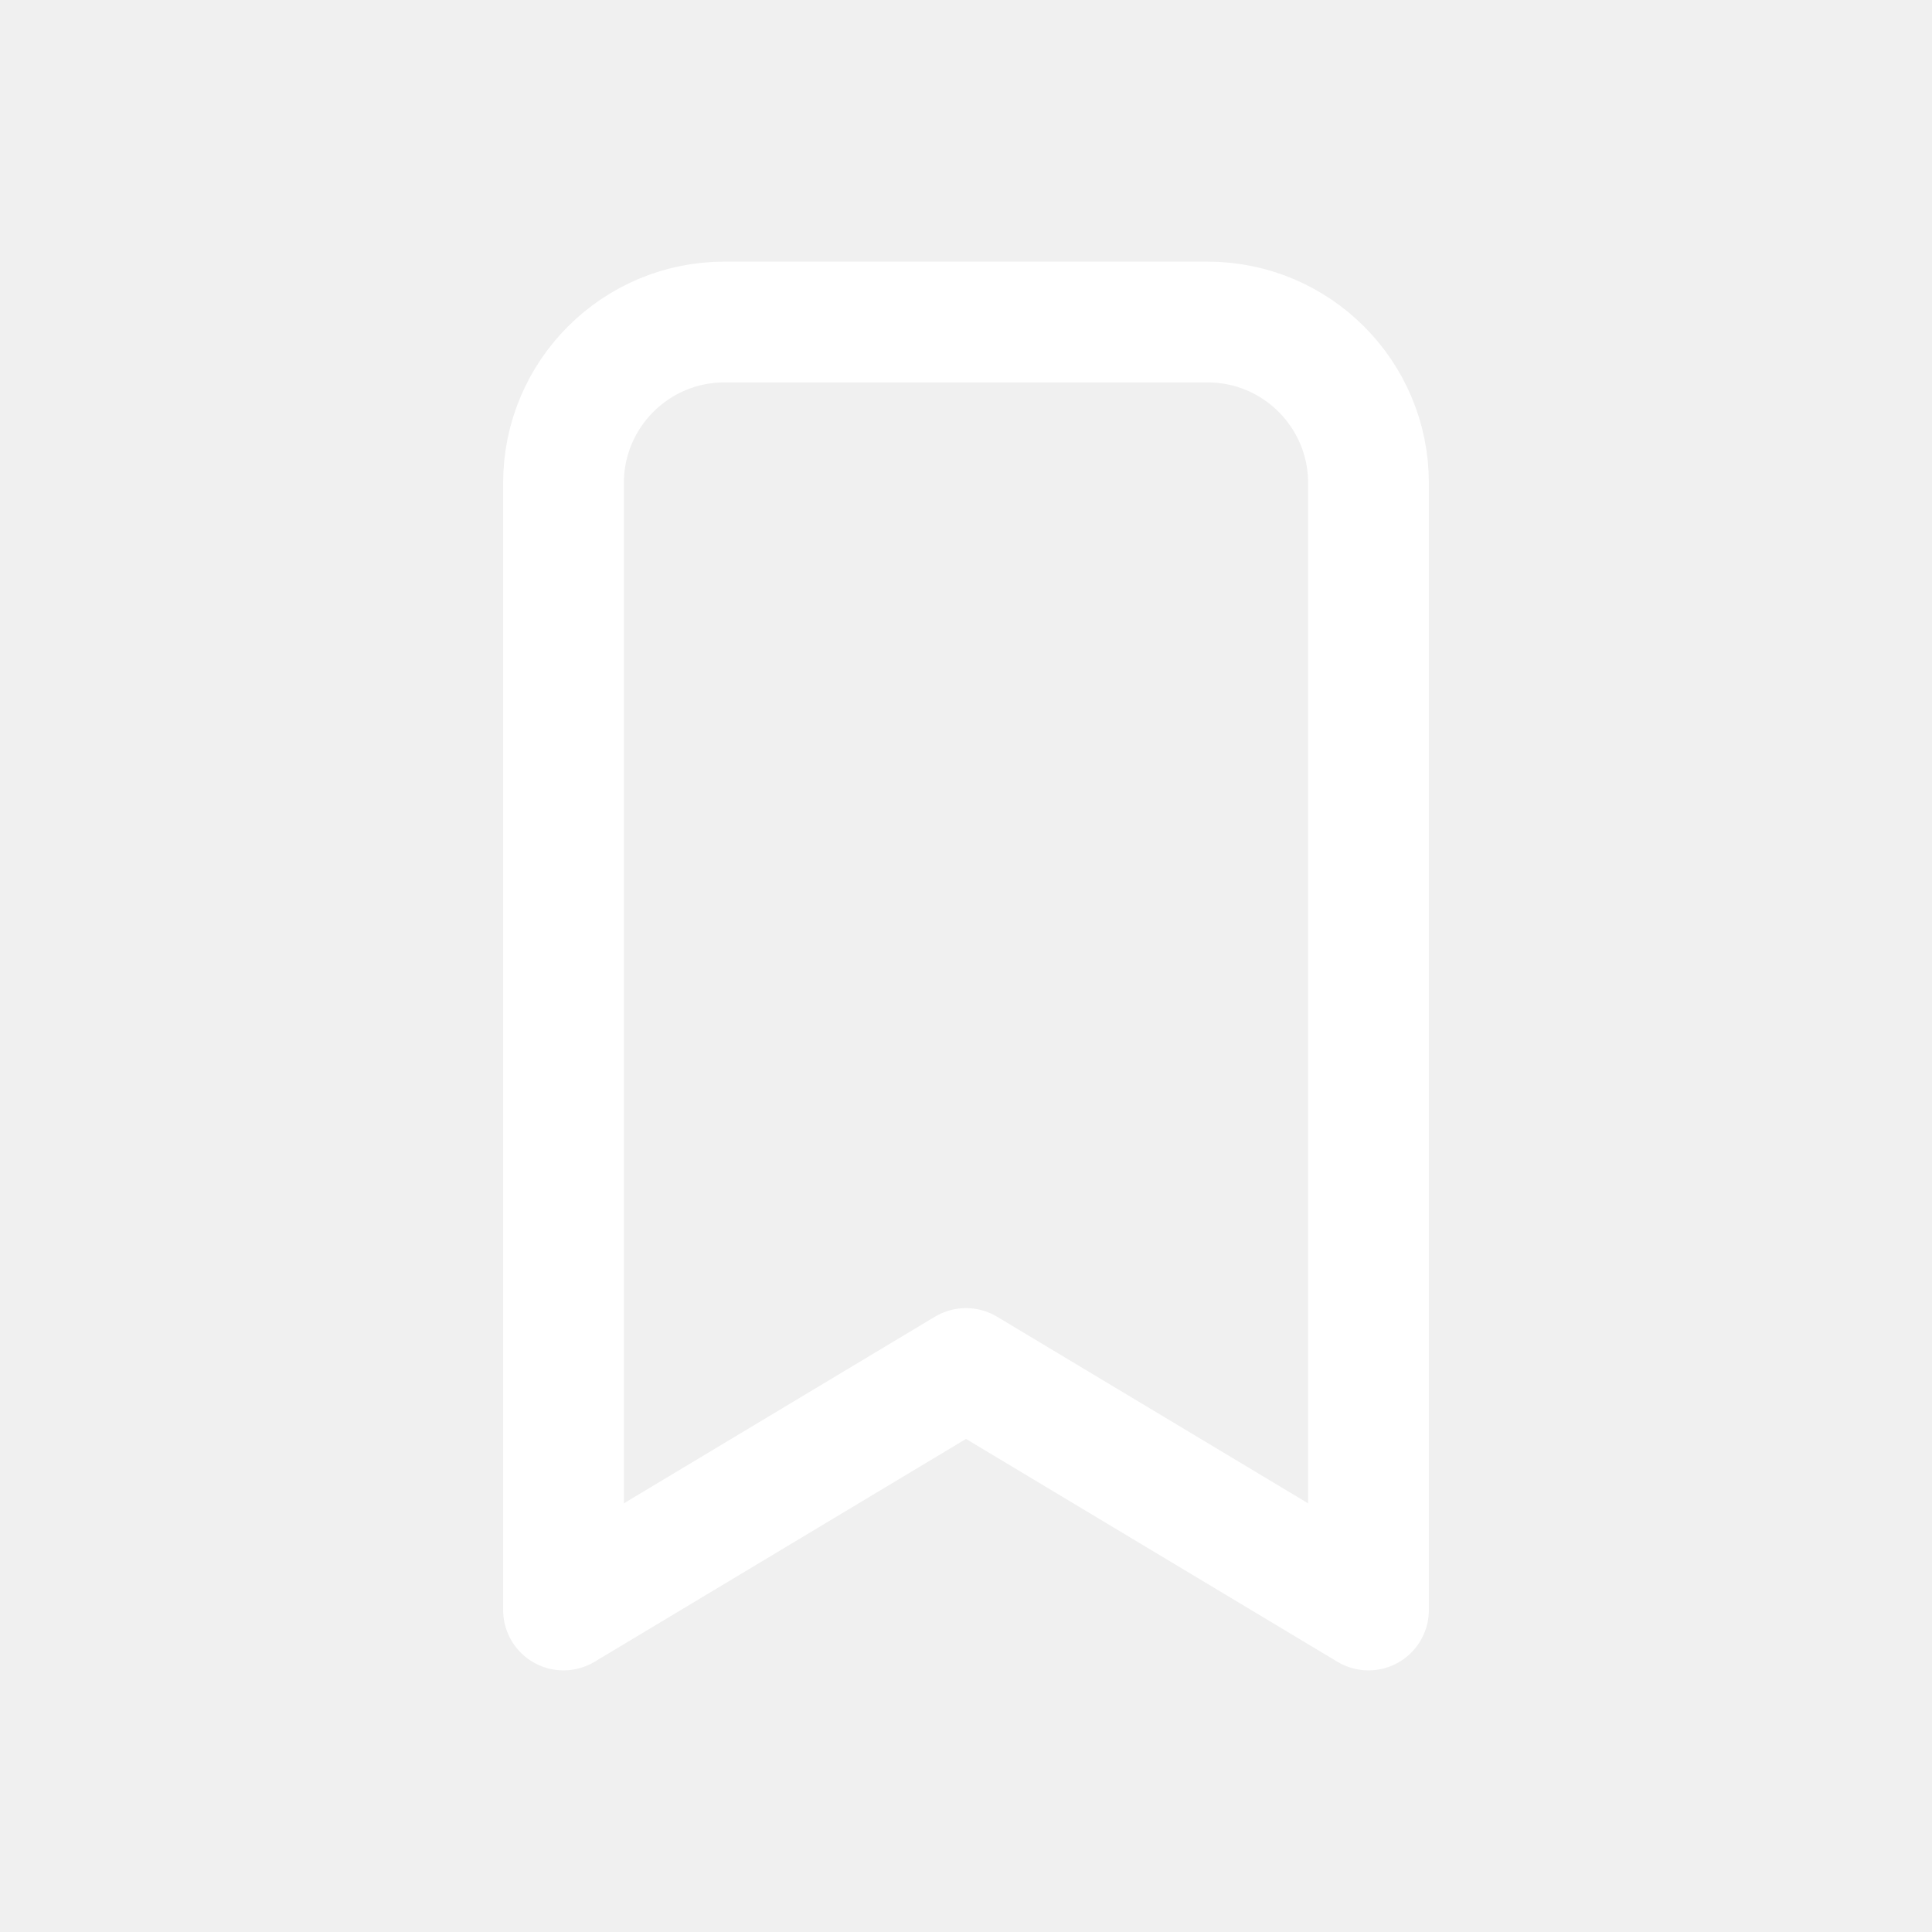
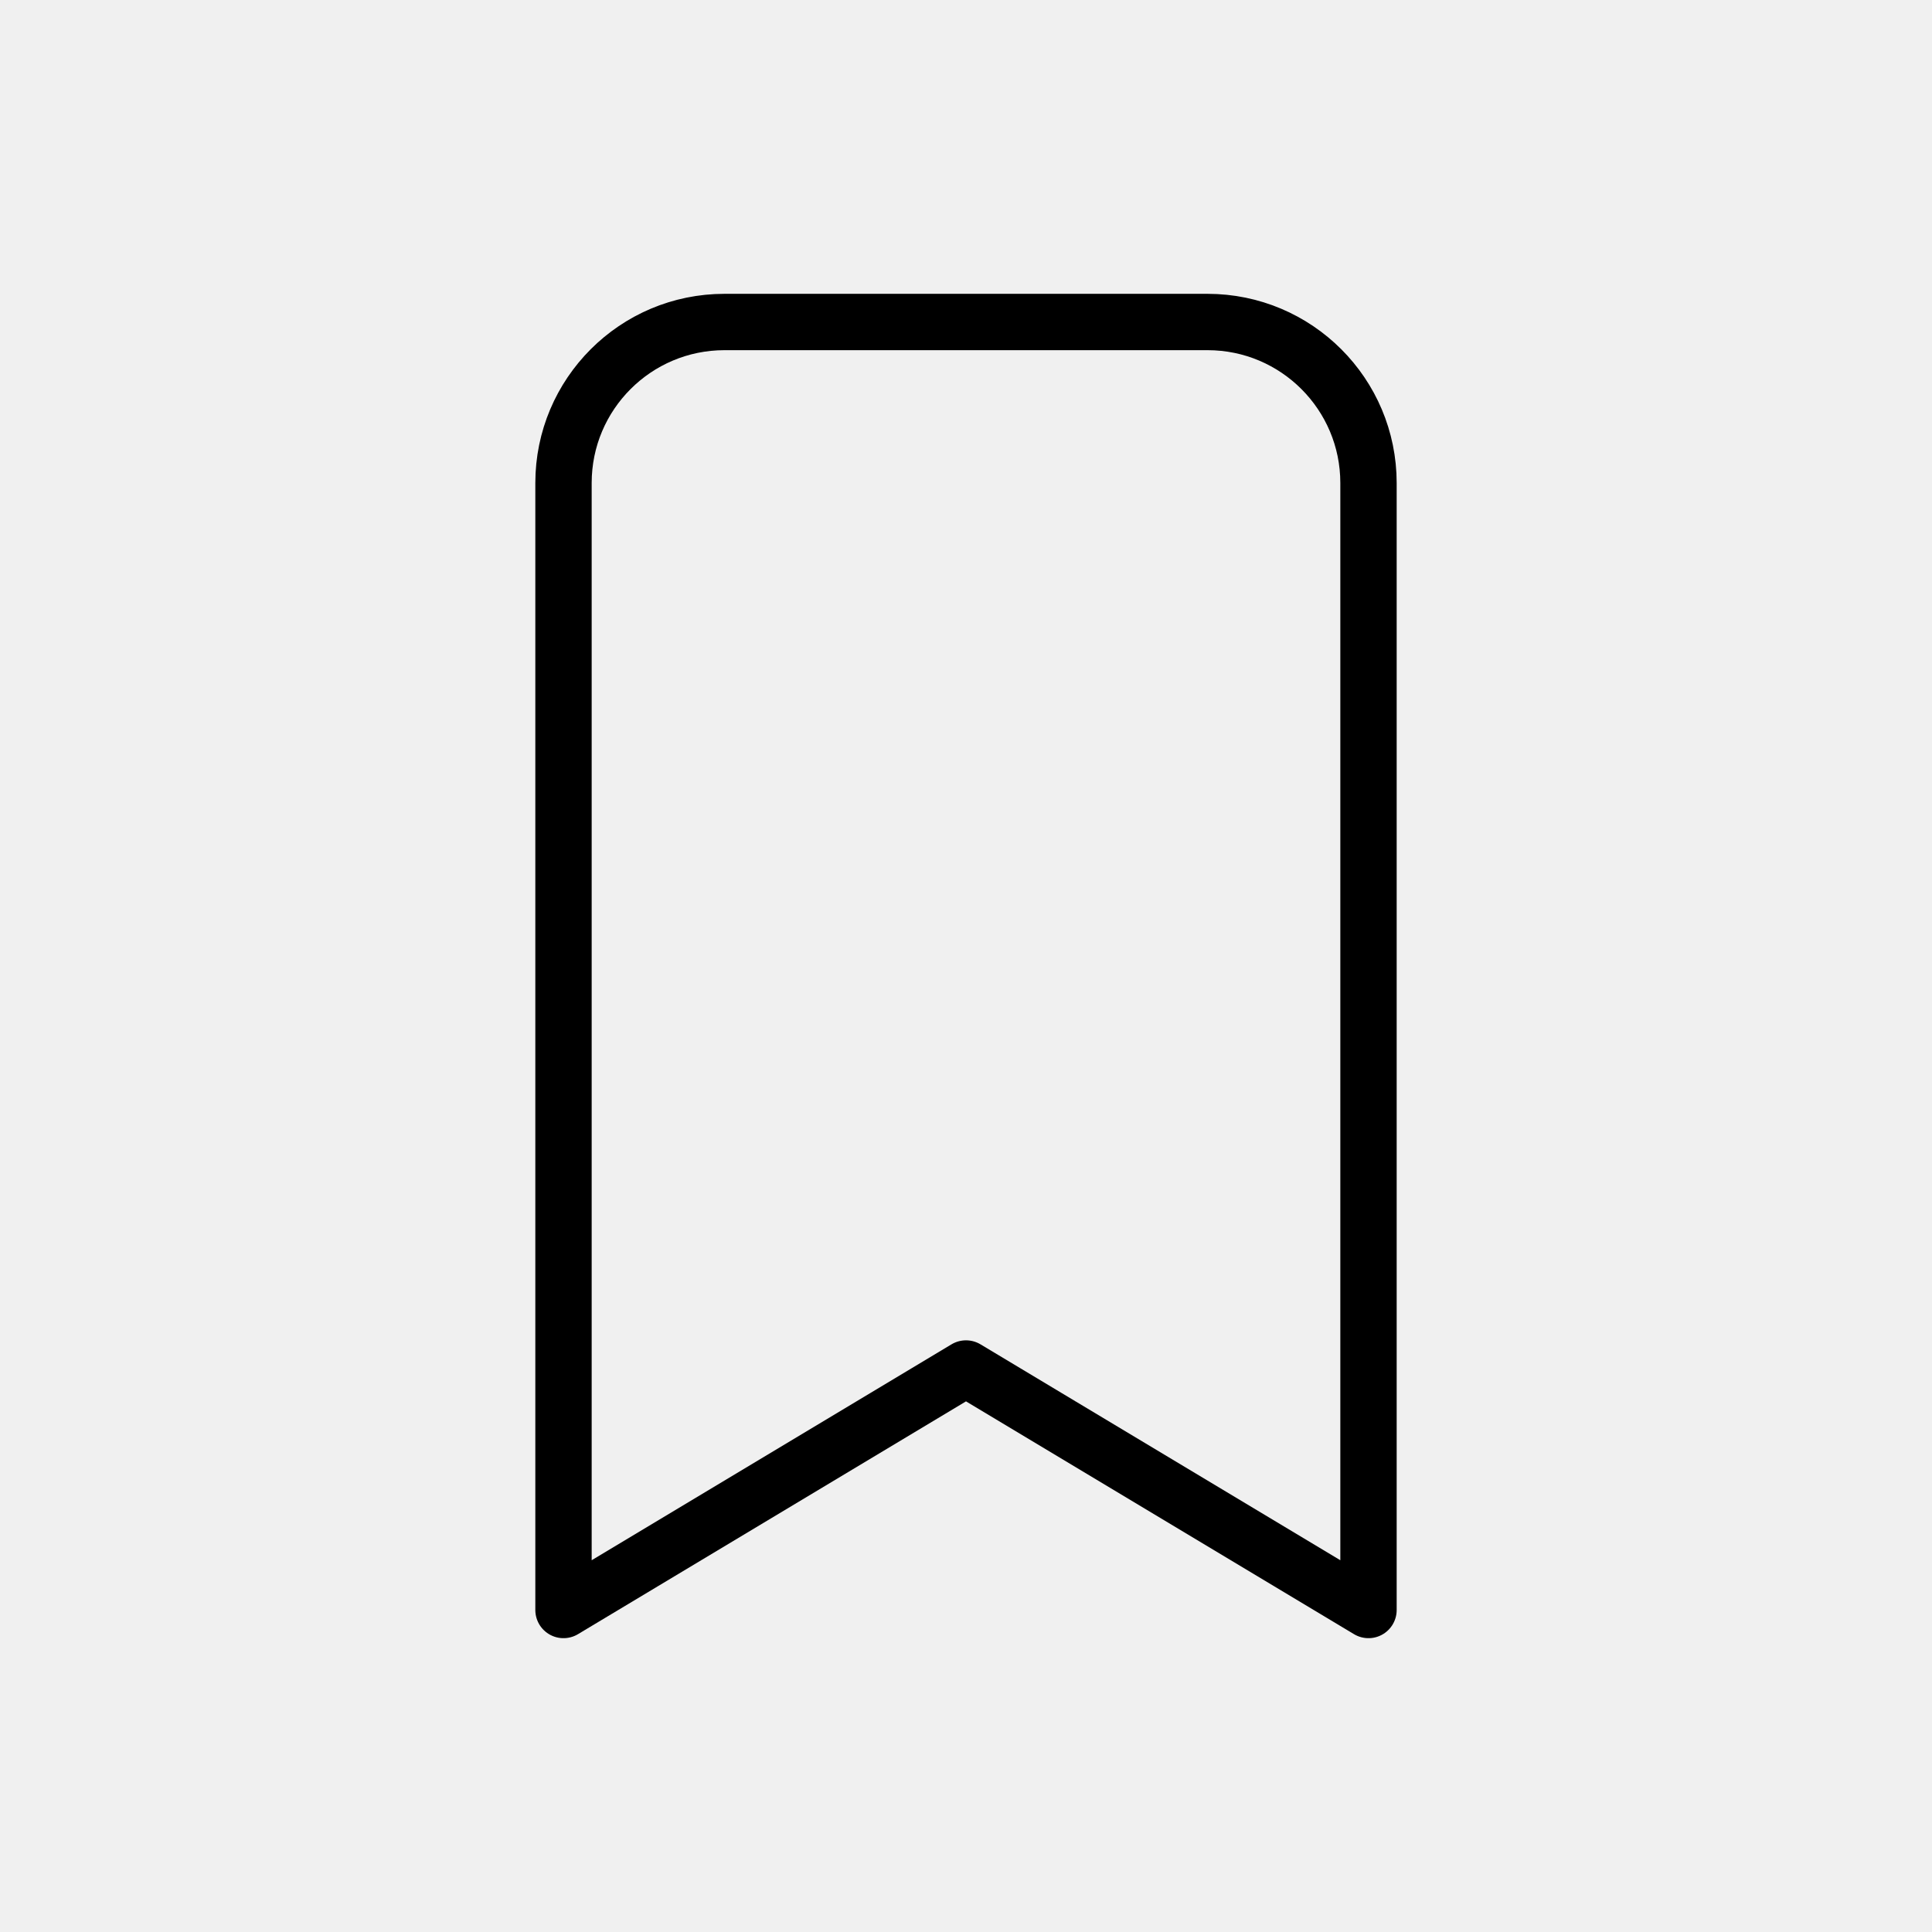
- <svg xmlns="http://www.w3.org/2000/svg" class="icon icon-tabler icon-tabler-bookmark" width="44" height="44" viewBox="0 0 24 24" stroke-width="1.5" stroke="white" fill="none" stroke-linecap="round" stroke-linejoin="round">
+ <svg xmlns="http://www.w3.org/2000/svg" class="icon icon-tabler icon-tabler-bookmark" width="44" height="44" viewBox="0 0 24 24" stroke-width="0.7" stroke="black" fill="none" stroke-linecap="round" stroke-linejoin="round">
  <path stroke="none" d="M0 0h24v24H0z" fill="none" />
  <path d="M9 4h6a2 2 0 0 1 2 2v14l-5 -3l-5 3v-14a2 2 0 0 1 2 -2" />
</svg>
